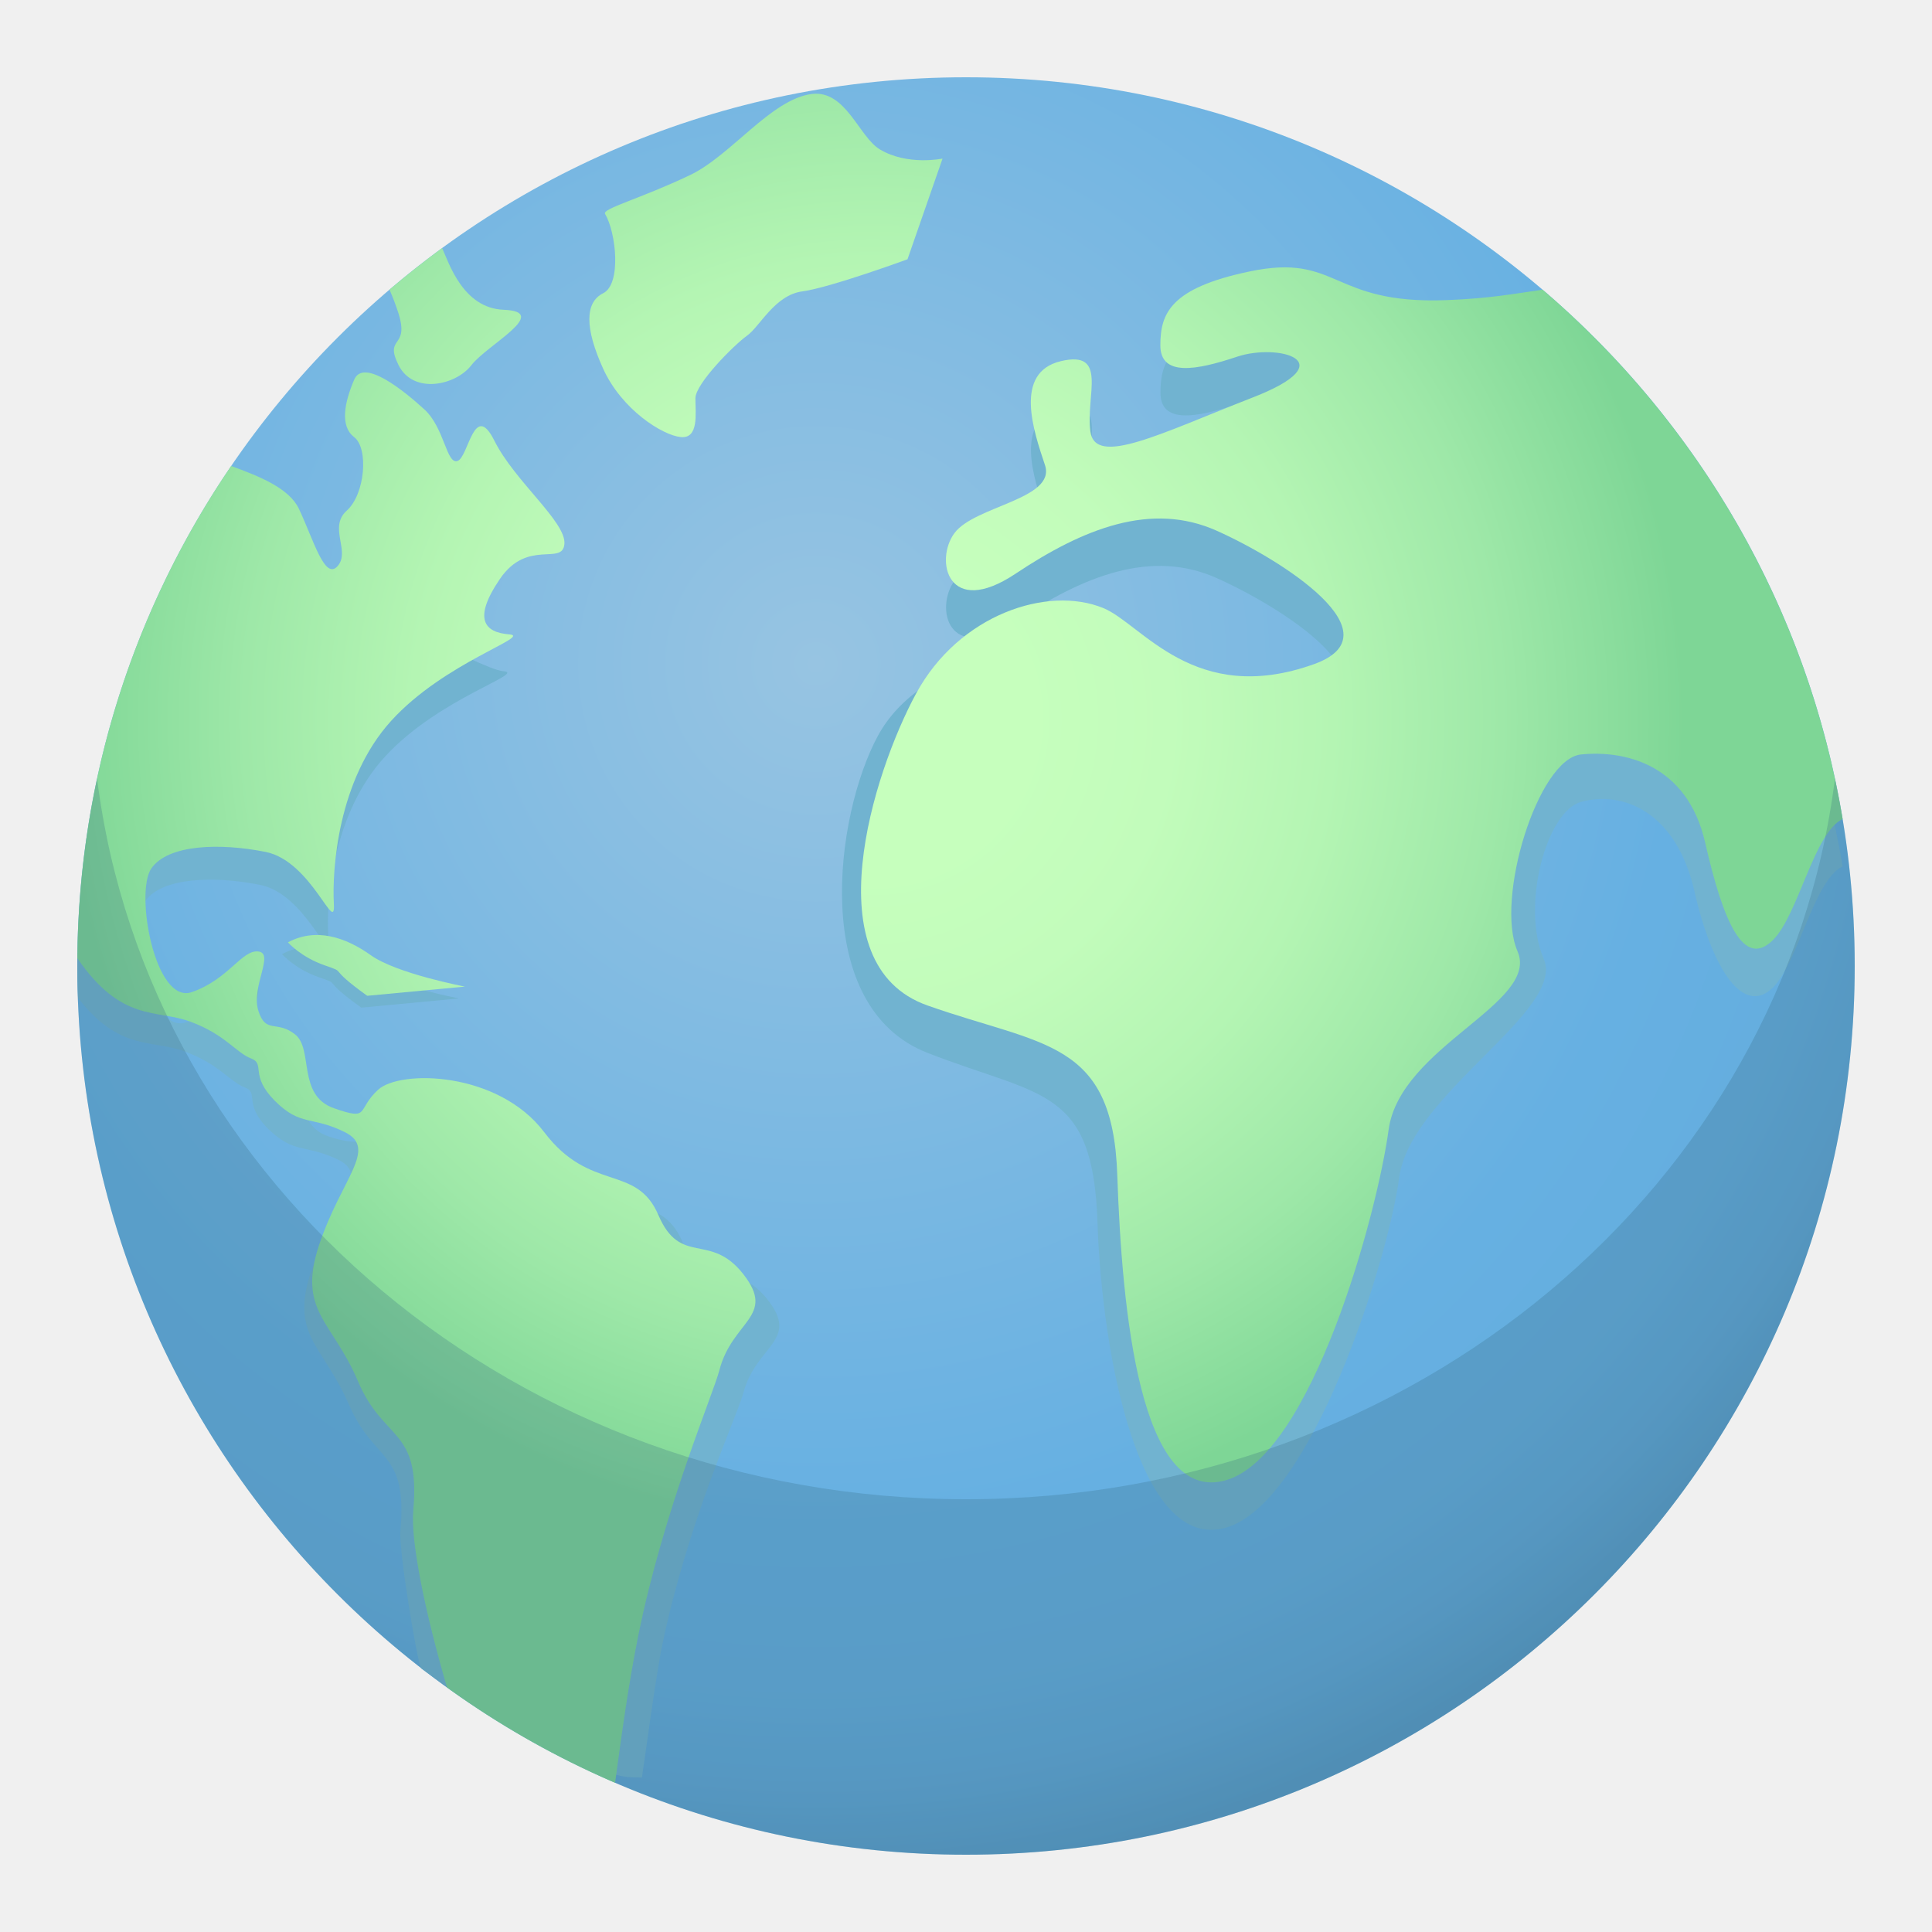
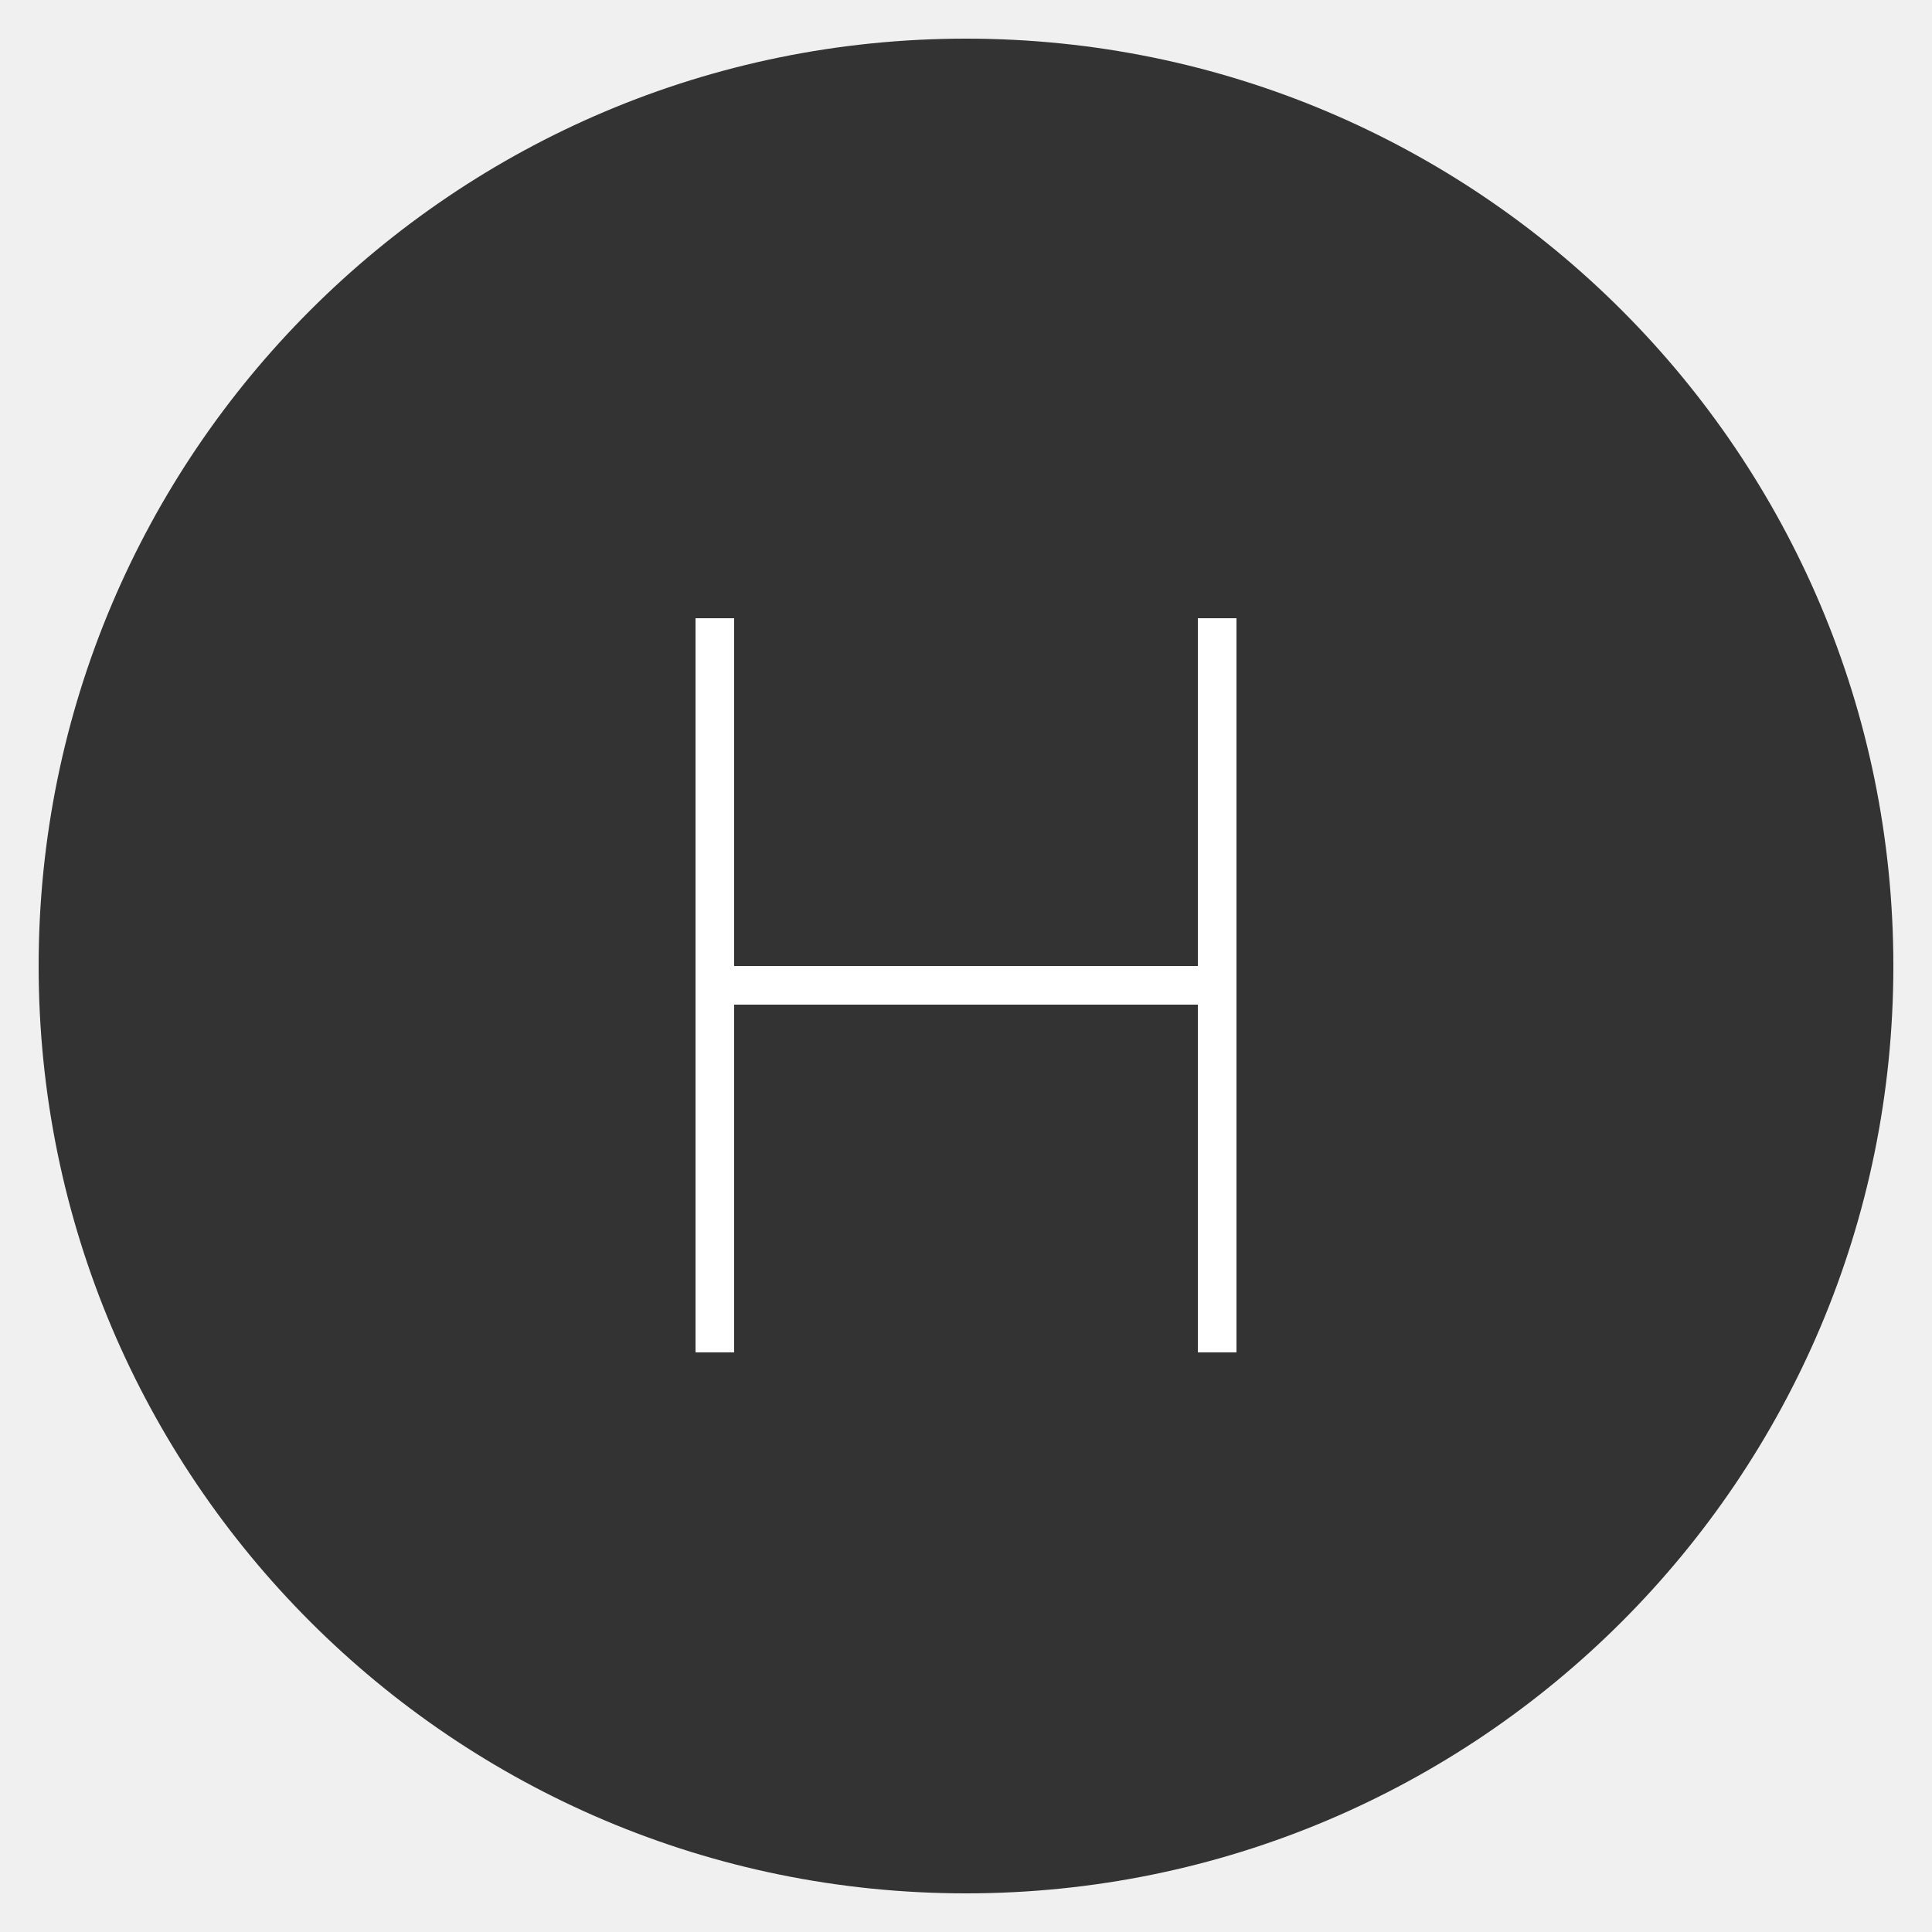
<svg xmlns="http://www.w3.org/2000/svg" version="1.1" id="icon-hello" x="0px" y="0px" width="50px" height="50px" viewBox="0 0 50 50" enable-background="new 0 0 50 50" xml:space="preserve">
-   <radialGradient id="SVGID_1_" cx="293.715" cy="-362.171" r="32.889" gradientTransform="matrix(1 0 0 -1 -272.5996 -344.9902)" gradientUnits="userSpaceOnUse">
-     <stop offset="0" style="stop-color:#97C4E2" />
-     <stop offset="0.68" style="stop-color:#66B0E2" />
-     <stop offset="0.805" style="stop-color:#65AEDF" />
-     <stop offset="0.885" style="stop-color:#61A7D7" />
-     <stop offset="0.953" style="stop-color:#5A9CC8" />
-     <stop offset="0.956" style="stop-color:#5A9BC7" />
-   </radialGradient>
-   <circle fill="url(#SVGID_1_)" cx="25" cy="25" r="23" />
-   <path fill="#71B3D0" d="M47.688,22.423c-0.744,0.351-1.142,2.468-1.801,3.13c-0.762,0.76-1.572-0.452-2.039-2.501  c-0.469-2.047-1.859-2.601-2.935-2.298c-0.899,0.254-1.55,2.708-0.963,4.055c0.586,1.345-3.444,3.496-3.737,5.657  c-0.293,2.165-2.263,8.427-4.486,9.07c-2.223,0.644-3.205-4.39-3.324-7.897c-0.115-3.512-1.449-3.24-4.397-4.39  c-3.061-1.19-2.396-6.161-1.284-8.21c1.111-2.047,4.398-2.666,5.836-2.075c0.998,0.409,2.354,2.562,5.453,1.45  c2.172-0.778-0.818-2.69-2.517-3.451c-1.696-0.761-3.452-0.059-5.207,1.111c-1.755,1.17-2.104-0.351-1.579-1.053  s2.632-0.877,2.34-1.757c-0.293-0.876-0.818-2.397,0.409-2.69c1.229-0.293,0.644,0.877,0.765,1.814  c0.12,0.935,1.811,0.058,4.209-0.877c2.398-0.938,0.643-1.405-0.408-1.054c-1.054,0.352-1.99,0.525-1.99-0.293  s0.248-1.481,2.304-1.912c2.319-0.487,2.085,0.858,5.099,0.742c1.114-0.043,1.739-0.164,2.489-0.271  C43.95,12.163,46.779,16.968,47.688,22.423z" />
-   <path fill="#71B3D0" d="M19.234,36.063c-0.169,0.614-1.441,3.336-2.101,6.541C16.973,43.369,16.62,46,16.613,46h-0.008  c-0.253,0-0.506-0.001-0.759-0.107c-0.154-0.063-0.3-0.026-0.453-0.104c-0.184-0.078-0.368-0.109-0.544-0.202  c-0.046-0.022-0.092-0.021-0.139-0.051c-0.56-0.269-1.104-0.562-1.632-0.884c-0.224-0.139-0.438-0.271-0.652-0.416  c-0.123-0.076-0.237-0.149-0.353-0.227c-0.122-0.085-0.238-0.16-0.354-0.244c-0.168-0.123-0.429-0.299-0.629-0.451  c-0.068-0.047-0.13-0.092-0.183-0.129c0,0-0.009-0.009-0.009-0.017c0,0,0,0-0.008-0.007c-0.114-0.277-0.575-3.053-0.528-3.543  c0.191-2.107-0.667-1.733-1.334-3.273c-0.675-1.548-1.541-1.785-0.966-3.474c0.575-1.687,1.548-2.438,0.69-2.858  C7.893,29.6,7.624,29.875,6.95,29.225c-0.668-0.66-0.238-0.943-0.613-1.082c-0.384-0.139-0.668-0.613-1.572-0.936  c-0.836-0.307-1.679,0-2.745-1.38C2.007,25.553,2,25.275,2,25c0-2.545,6.217-8.993,6.547-9.369c0.338-0.375,3.857,1.688,4.478,1.74  c0.621,0.046-1.671,0.698-3.051,2.2c-1.388,1.496-1.533,3.796-1.479,4.64c0.045,0.843-0.575-1.081-1.771-1.312  c-1.189-0.237-2.53-0.192-2.959,0.414c-0.43,0.613,0.099,3.473,1.05,3.144c0.958-0.33,1.288-1.073,1.718-1.027  c0.43,0.046-0.185,0.888,0,1.495c0.191,0.612,0.483,0.237,0.958,0.612c0.475,0.367,0.047,1.542,1.005,1.871  c0.95,0.328,1.334,0.046,1.908-0.469c0.575-0.514,3.104-0.467,4.294,1.074c1.196,1.549,2.392,0.797,2.959,2.115  c0.575,1.311,1.342,0.422,2.2,1.495C20.715,34.706,19.564,34.799,19.234,36.063z" />
-   <path fill="#71B3D0" d="M7.298,24.693c0.716-0.383,1.479-0.143,2.147,0.335c0.669,0.477,2.435,0.811,2.435,0.811  c-2.529,0.239-2.529,0.239-2.529,0.239c-1.098-0.787-0.478-0.571-1.098-0.787C7.632,25.075,7.298,24.693,7.298,24.693z" />
-   <radialGradient id="SVGID_2_" cx="295.197" cy="-363.602" r="20.98" gradientTransform="matrix(1 0 0 -1 -272.5996 -344.9902)" gradientUnits="userSpaceOnUse">
-     <stop offset="0.187" style="stop-color:#C6FFBD" />
-     <stop offset="0.368" style="stop-color:#C2FCBB" />
-     <stop offset="0.568" style="stop-color:#B4F5B3" />
-     <stop offset="0.776" style="stop-color:#9EE8A8" />
-     <stop offset="0.988" style="stop-color:#80D797" />
-     <stop offset="1" style="stop-color:#7ED696" />
-   </radialGradient>
-   <path fill="url(#SVGID_2_)" d="M47.688,21.196c-0.744,0.351-1.142,2.468-1.801,3.129c-0.762,0.76-1.289-0.468-1.757-2.517  c-0.468-2.047-2.106-2.397-3.217-2.282c-1.113,0.119-2.226,3.746-1.64,5.092c0.586,1.346-3.041,2.458-3.336,4.621  c-0.293,2.165-1.987,8.426-4.211,9.069c-2.224,0.646-2.69-4.389-2.811-7.897c-0.115-3.511-1.93-3.335-4.913-4.39  c-2.984-1.053-1.405-6.024-0.293-8.073c1.11-2.047,3.407-2.802,4.845-2.211c0.998,0.409,2.354,2.563,5.453,1.451  c2.172-0.78-0.818-2.692-2.517-3.452c-1.696-0.76-3.452-0.059-5.207,1.111c-1.755,1.17-2.104-0.352-1.579-1.054  s2.632-0.876,2.34-1.756c-0.293-0.876-0.818-2.397,0.409-2.69c1.229-0.293,0.644,0.878,0.765,1.814  c0.12,0.935,1.811,0.058,4.209-0.877C34.827,9.348,33.07,8.88,32.02,9.23c-1.053,0.353-1.99,0.526-1.99-0.292  s0.248-1.481,2.305-1.912c2.318-0.487,2.085,0.858,5.1,0.741c1.113-0.042,1.738-0.163,2.488-0.27  C43.95,10.937,46.779,15.741,47.688,21.196z" />
-   <radialGradient id="SVGID_3_" cx="295.197" cy="-363.601" r="20.981" gradientTransform="matrix(1 0 0 -1 -272.5996 -344.9902)" gradientUnits="userSpaceOnUse">
-     <stop offset="0.187" style="stop-color:#C6FFBD" />
-     <stop offset="0.368" style="stop-color:#C2FCBB" />
-     <stop offset="0.568" style="stop-color:#B4F5B3" />
-     <stop offset="0.776" style="stop-color:#9EE8A8" />
-     <stop offset="0.988" style="stop-color:#80D797" />
-     <stop offset="1" style="stop-color:#7ED696" />
-   </radialGradient>
-   <path fill="url(#SVGID_3_)" d="M23.486,6.71c0,0-2.004,0.735-2.721,0.831c-0.715,0.095-1.096,0.907-1.432,1.146  c-0.333,0.238-1.336,1.24-1.336,1.622c0,0.382,0.096,1.051-0.381,1.002c-0.477-0.048-1.528-0.715-2.005-1.766  c-0.478-1.05-0.478-1.719,0-1.957c0.477-0.237,0.334-1.574,0.048-2.052c-0.082-0.138,0.908-0.39,2.195-1.003  c1.066-0.507,2.097-1.961,3.149-2.1c0.886-0.116,1.221,1.104,1.767,1.433c0.717,0.43,1.623,0.238,1.623,0.238L23.486,6.71z" />
-   <radialGradient id="SVGID_4_" cx="295.202" cy="-363.606" r="20.987" gradientTransform="matrix(1 0 0 -1 -272.5996 -344.9902)" gradientUnits="userSpaceOnUse">
-     <stop offset="0.187" style="stop-color:#C6FFBD" />
-     <stop offset="0.368" style="stop-color:#C2FCBB" />
-     <stop offset="0.568" style="stop-color:#B4F5B3" />
-     <stop offset="0.776" style="stop-color:#9EE8A8" />
-     <stop offset="0.988" style="stop-color:#80D797" />
-     <stop offset="1" style="stop-color:#7ED696" />
-   </radialGradient>
-   <path fill="url(#SVGID_4_)" d="M10.315,8.118c-0.065-0.205-0.143-0.416-0.235-0.622c0.439-0.375,0.895-0.733,1.362-1.077  c0.175,0.383,0.539,1.558,1.593,1.598c1.24,0.05-0.429,0.908-0.835,1.433c-0.405,0.526-1.503,0.764-1.885,0  C9.934,8.687,10.601,9.03,10.315,8.118z" />
-   <radialGradient id="SVGID_5_" cx="295.197" cy="-363.603" r="20.98" gradientTransform="matrix(1 0 0 -1 -272.5996 -344.9902)" gradientUnits="userSpaceOnUse">
-     <stop offset="0.187" style="stop-color:#C6FFBD" />
-     <stop offset="0.368" style="stop-color:#C2FCBB" />
-     <stop offset="0.568" style="stop-color:#B4F5B3" />
-     <stop offset="0.776" style="stop-color:#9EE8A8" />
-     <stop offset="0.988" style="stop-color:#80D797" />
-     <stop offset="1" style="stop-color:#7ED696" />
-   </radialGradient>
-   <path fill="url(#SVGID_5_)" d="M18.618,35.46c-0.162,0.626-1.44,3.606-2.1,6.871c-0.261,1.291-0.437,2.619-0.6,3.808  c-1.546-0.666-3.003-1.494-4.349-2.467c-0.568-1.943-0.945-3.783-0.873-4.585c0.19-2.147-0.764-1.767-1.432-3.342  c-0.669-1.574-1.576-1.813-1.004-3.53c0.573-1.719,1.527-2.482,0.669-2.913c-0.859-0.429-1.146-0.142-1.814-0.811  c-0.666-0.668-0.237-0.953-0.618-1.099c-0.382-0.143-0.669-0.621-1.575-0.953c-0.886-0.326-1.771,0.028-2.921-1.64  c0.04-4.723,1.502-9.105,3.98-12.739c0.71,0.259,1.5,0.567,1.756,1.11c0.382,0.811,0.668,1.861,1.002,1.479  c0.335-0.382-0.246-1.003,0.234-1.433c0.48-0.429,0.569-1.617,0.192-1.904c-0.379-0.291-0.244-0.91,0-1.483  c0.24-0.572,1.291,0.286,1.815,0.764c0.525,0.478,0.573,1.432,0.86,1.337c0.286-0.097,0.429-1.574,0.954-0.526  c0.523,1.051,1.86,2.101,1.813,2.673c-0.048,0.573-0.955-0.143-1.67,0.907c-0.716,1.051-0.384,1.384,0.238,1.433  c0.62,0.048-1.671,0.715-3.055,2.242c-1.384,1.527-1.527,3.866-1.48,4.726c0.05,0.857-0.572-1.098-1.765-1.337  c-1.192-0.238-2.529-0.195-2.959,0.428c-0.431,0.621,0.095,3.534,1.051,3.199c0.953-0.333,1.288-1.097,1.717-1.051  c0.429,0.049-0.189,0.907,0,1.527c0.191,0.621,0.477,0.24,0.955,0.621s0.047,1.574,1.001,1.908c0.955,0.334,0.573,0.047,1.146-0.478  c0.573-0.524,3.103-0.478,4.297,1.097c1.193,1.576,2.386,0.813,2.957,2.149c0.574,1.336,1.338,0.429,2.196,1.526  C20.098,34.074,18.952,34.171,18.618,35.46z" />
-   <radialGradient id="SVGID_6_" cx="295.198" cy="-363.6" r="20.981" gradientTransform="matrix(1 0 0 -1 -272.5996 -344.9902)" gradientUnits="userSpaceOnUse">
-     <stop offset="0.187" style="stop-color:#C6FFBD" />
-     <stop offset="0.368" style="stop-color:#C2FCBB" />
-     <stop offset="0.568" style="stop-color:#B4F5B3" />
-     <stop offset="0.776" style="stop-color:#9EE8A8" />
-     <stop offset="0.988" style="stop-color:#80D797" />
-     <stop offset="1" style="stop-color:#7ED696" />
-   </radialGradient>
-   <path fill="url(#SVGID_6_)" d="M7.451,24.388c0.716-0.383,1.48-0.144,2.147,0.334c0.669,0.477,2.435,0.811,2.435,0.811  c-2.529,0.238-2.529,0.238-2.529,0.238c-1.098-0.787-0.478-0.57-1.098-0.787C7.786,24.77,7.451,24.388,7.451,24.388z" />
-   <path opacity="0.25" fill="#32687F" enable-background="new    " d="M48,25c0,12.702-10.298,23-23,23S2,37.702,2,25  c0-1.664,0.177-3.286,0.512-4.85C3.83,30.652,13.395,38.8,25,38.8c11.604,0,21.171-8.147,22.488-18.649  C47.822,21.714,48,23.336,48,25z" />
+   <linearGradient id="SVGID_1_" gradientUnits="userSpaceOnUse" x1="541.674" y1="-1212.695" x2="541.244" y2="-1262.967" gradientTransform="matrix(1 0 0 -1 -517.9805 -1034.88)">
+     <stop offset="0" style="stop-color:#333333" />
+     <stop offset="1" style="stop-color:#070707" />
+   </linearGradient>
+   <circle fill="url(#SVGID_1_)" cx="25" cy="25" r="24" />
+   <polygon fill="#FFFFFF" points="32,16 32,35 31,35 31,26 19,26 19,35 18,35 18,16 19,16 19,25 31,25 31,16 " />
</svg>
